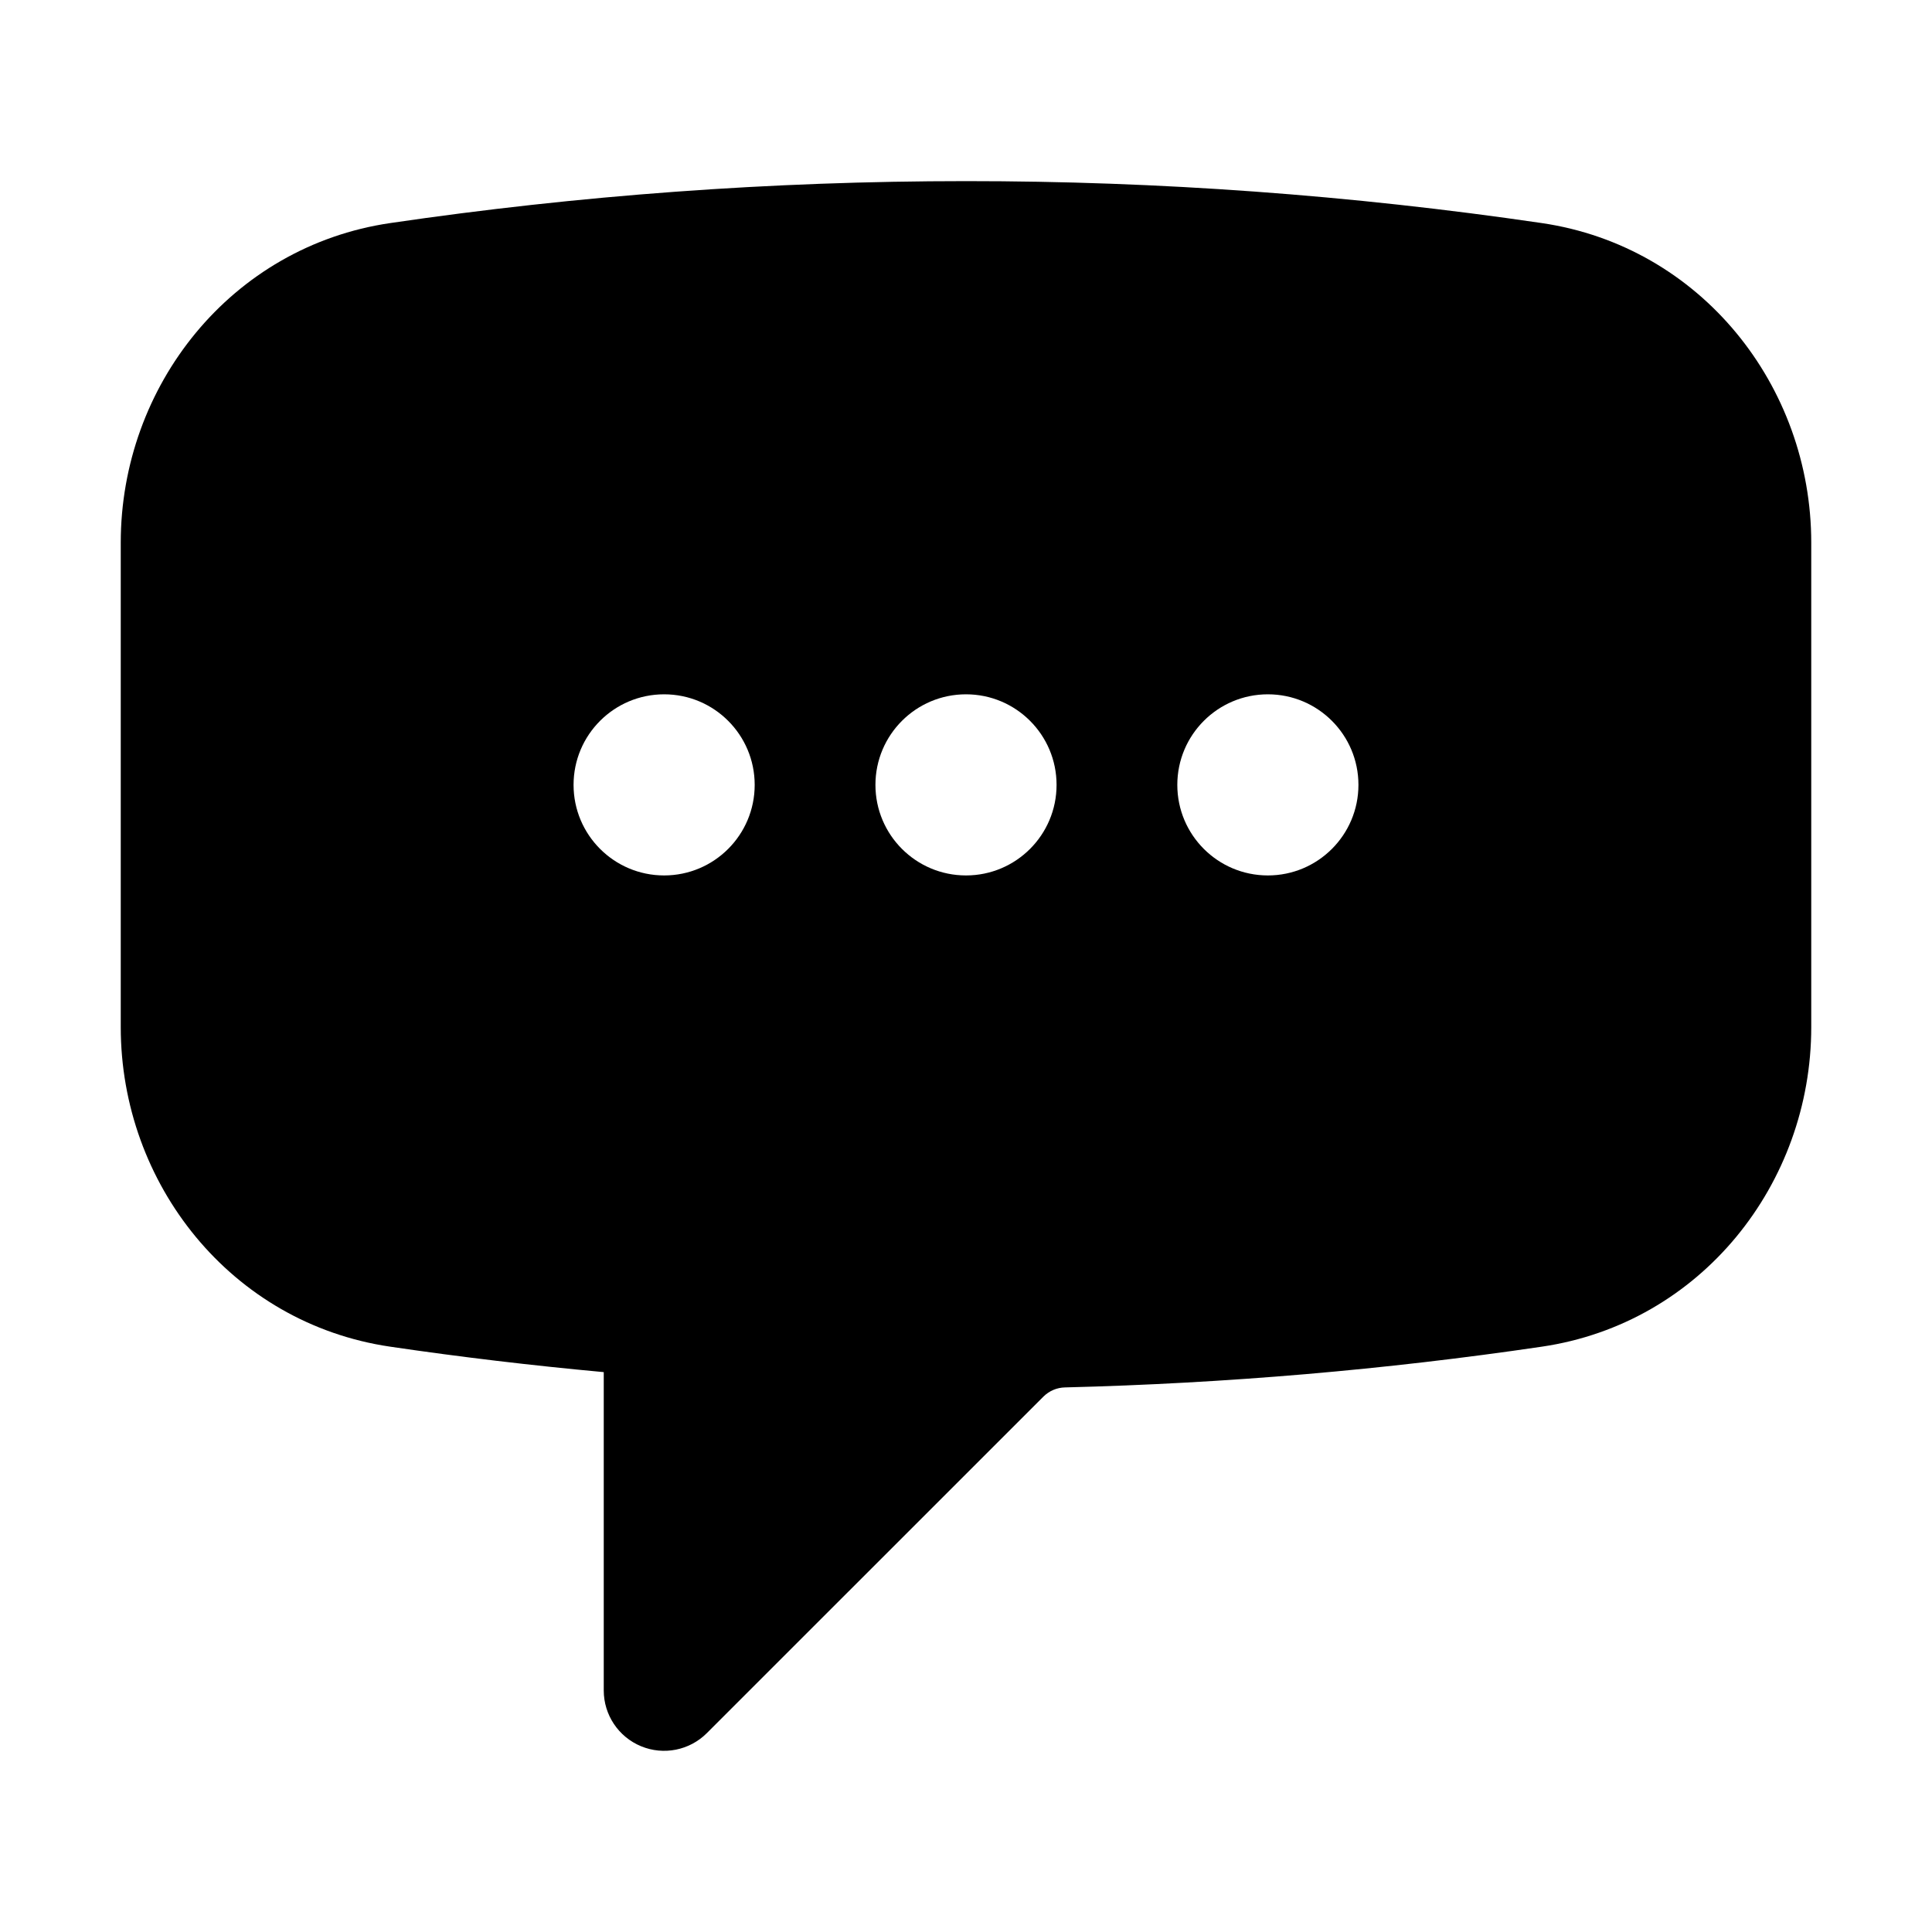
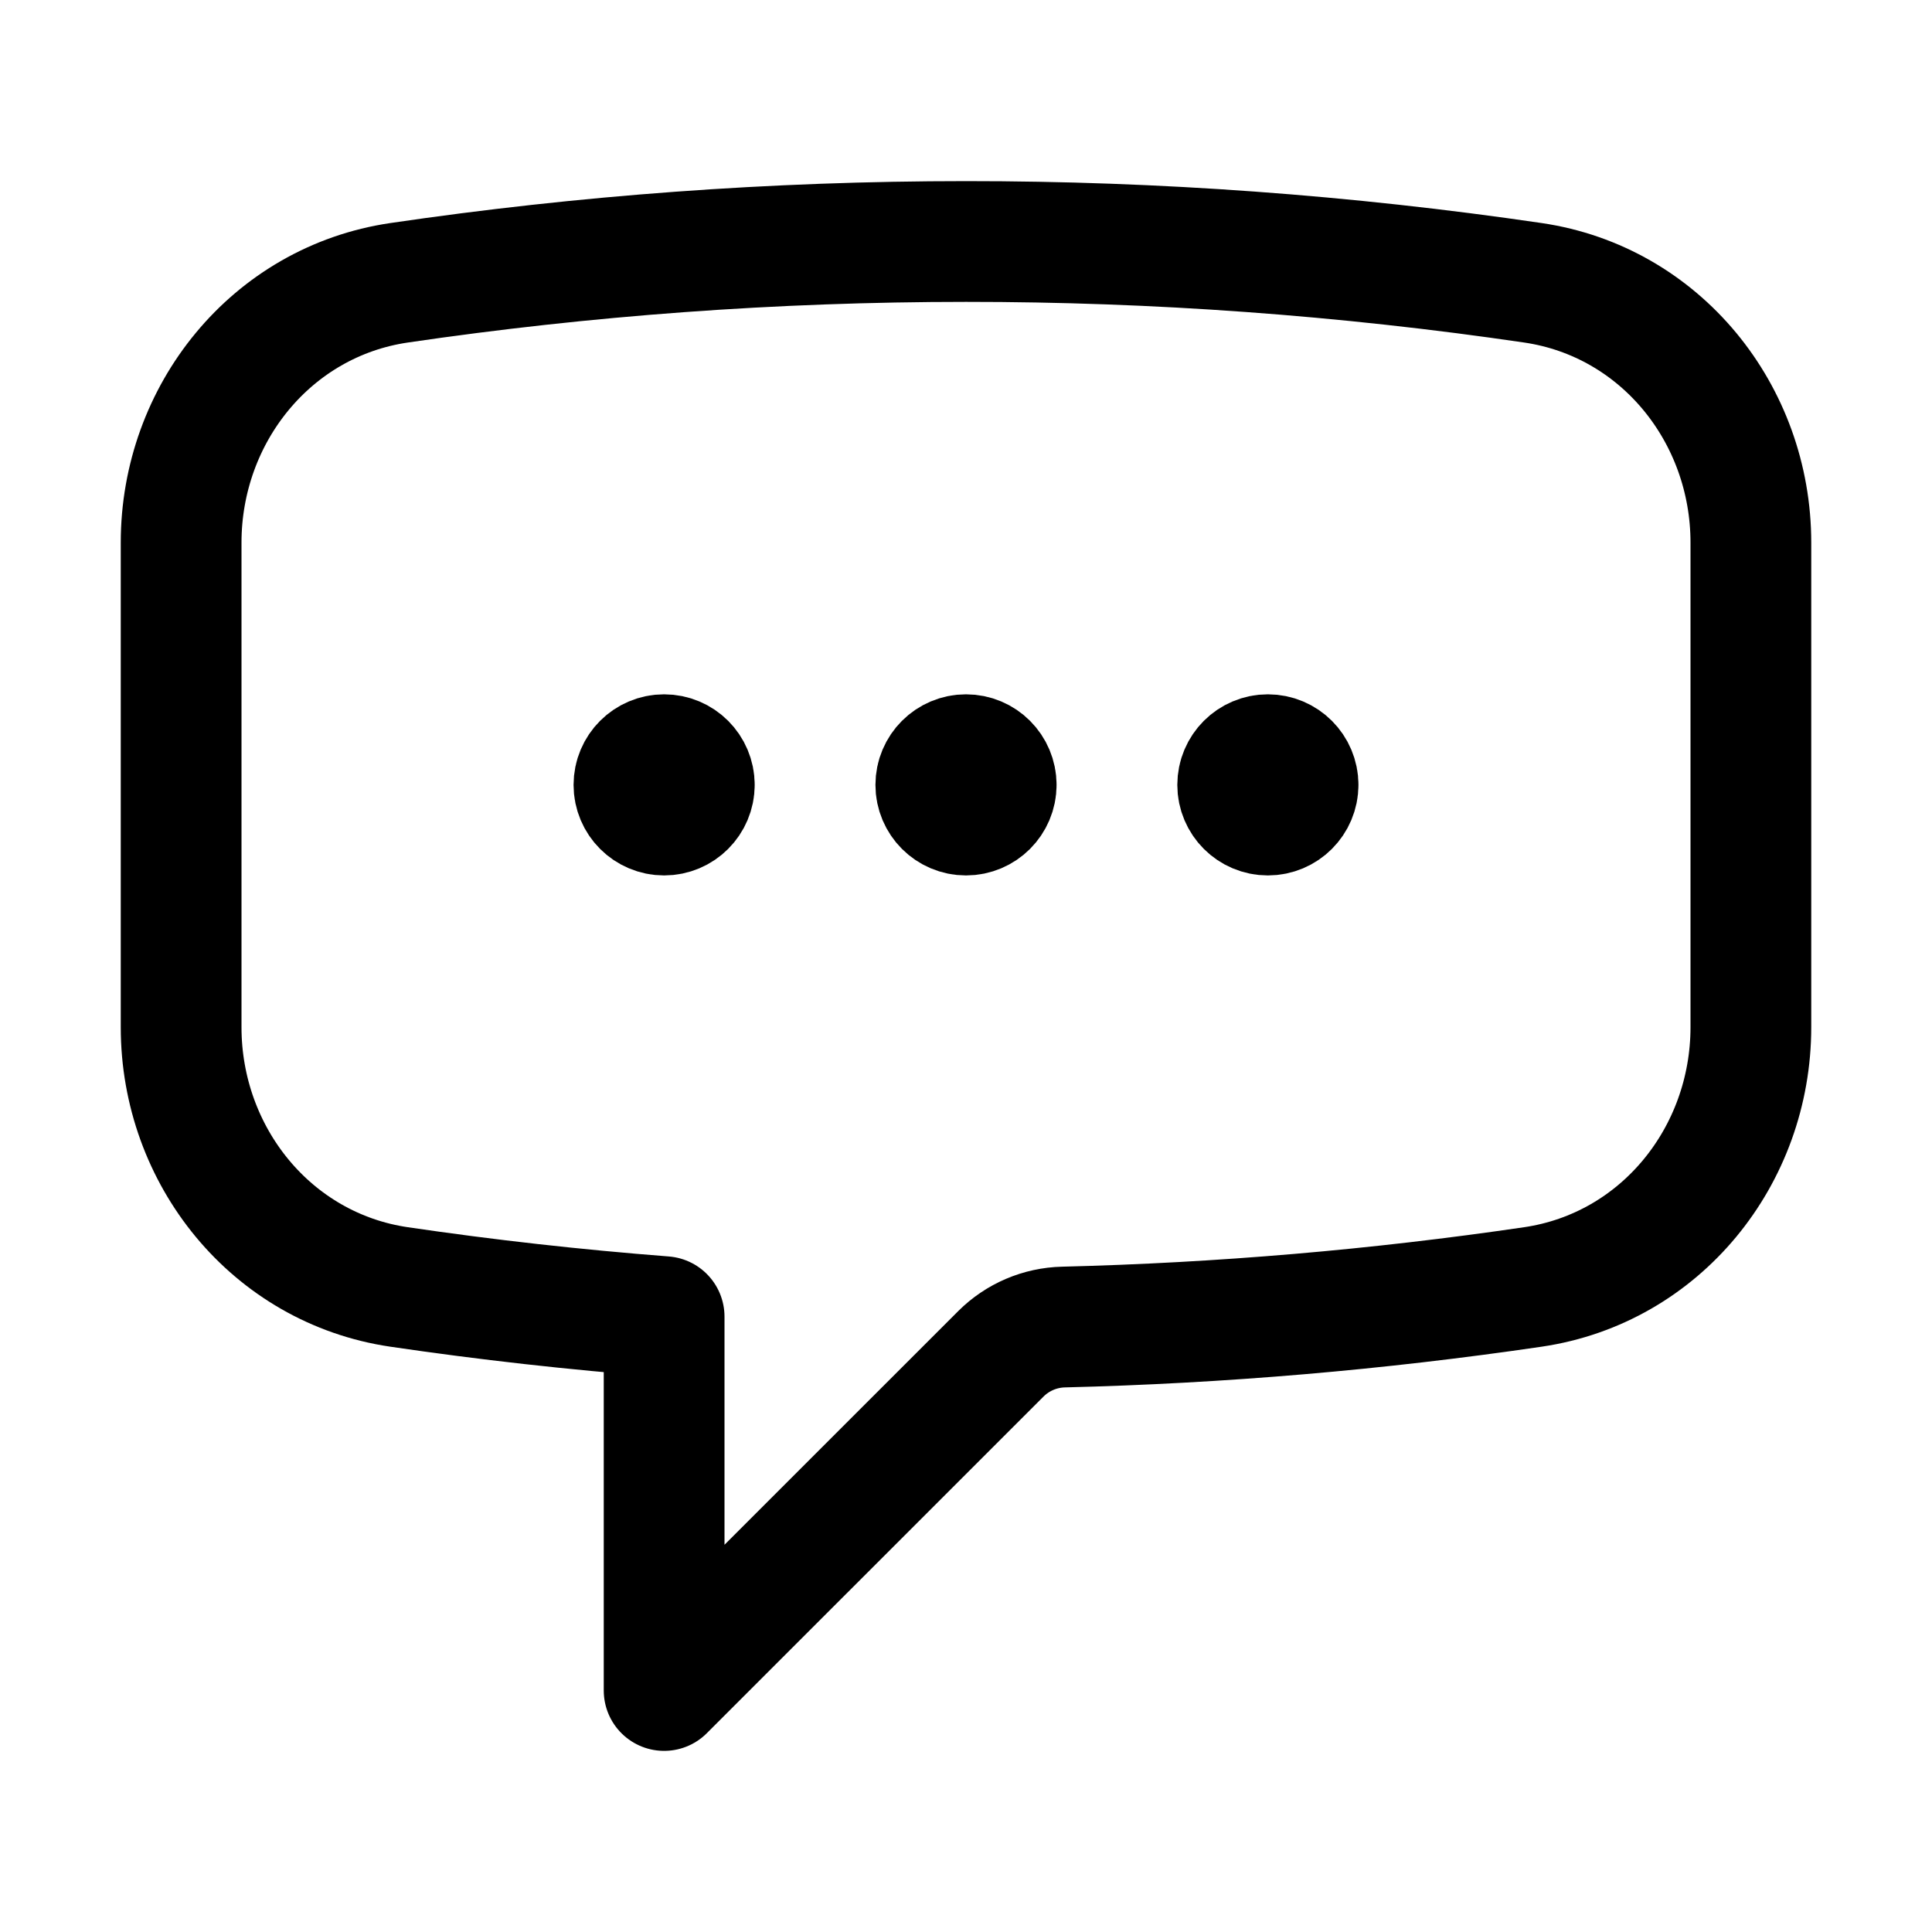
- <svg xmlns="http://www.w3.org/2000/svg" viewBox="0 0 24 24" fill="currentColor" class="w-6 h-6">
-   <path fill-rule="evenodd" d="M12 2.25c-2.429 0-4.817.178-7.152.521C2.87 3.061 1.5 4.795 1.5 6.741v6.018c0 1.946 1.37 3.68 3.348 3.97.877.129 1.761.234 2.652.316V21a.75.75 0 001.28.53l4.184-4.183a.39.39 0 01.266-.112c2.006-.05 3.982-.22 5.922-.506 1.978-.29 3.348-2.023 3.348-3.97V6.741c0-1.947-1.37-3.68-3.348-3.97A49.145 49.145 0 0012 2.25zM8.25 8.625a1.125 1.125 0 100 2.25 1.125 1.125 0 000-2.25zm2.625 1.125a1.125 1.125 0 112.25 0 1.125 1.125 0 01-2.25 0zm4.875-1.125a1.125 1.125 0 100 2.25 1.125 1.125 0 000-2.25z" clip-rule="evenodd" />
+ <svg xmlns="http://www.w3.org/2000/svg" fill="none" viewBox="0 0 24 24" stroke-width="1.5" stroke="currentColor" class="w-6 h-6">
+   <path stroke-linecap="round" stroke-linejoin="round" d="M8.625 9.75a.375.375 0 11-.75 0 .375.375 0 01.75 0zm0 0H8.25m4.125 0a.375.375 0 11-.75 0 .375.375 0 01.75 0zm0 0H12m4.125 0a.375.375 0 11-.75 0 .375.375 0 01.75 0zm0 0h-.375m-13.5 3.01c0 1.6 1.123 2.994 2.707 3.227 1.087.16 2.185.283 3.293.369V21l4.184-4.183a1.14 1.14 0 01.778-.332 48.294 48.294 0 005.83-.498c1.585-.233 2.708-1.626 2.708-3.228V6.741c0-1.602-1.123-2.995-2.707-3.228A48.394 48.394 0 0012 3c-2.392 0-4.744.175-7.043.513C3.373 3.746 2.25 5.14 2.25 6.741v6.018z" />
</svg>
